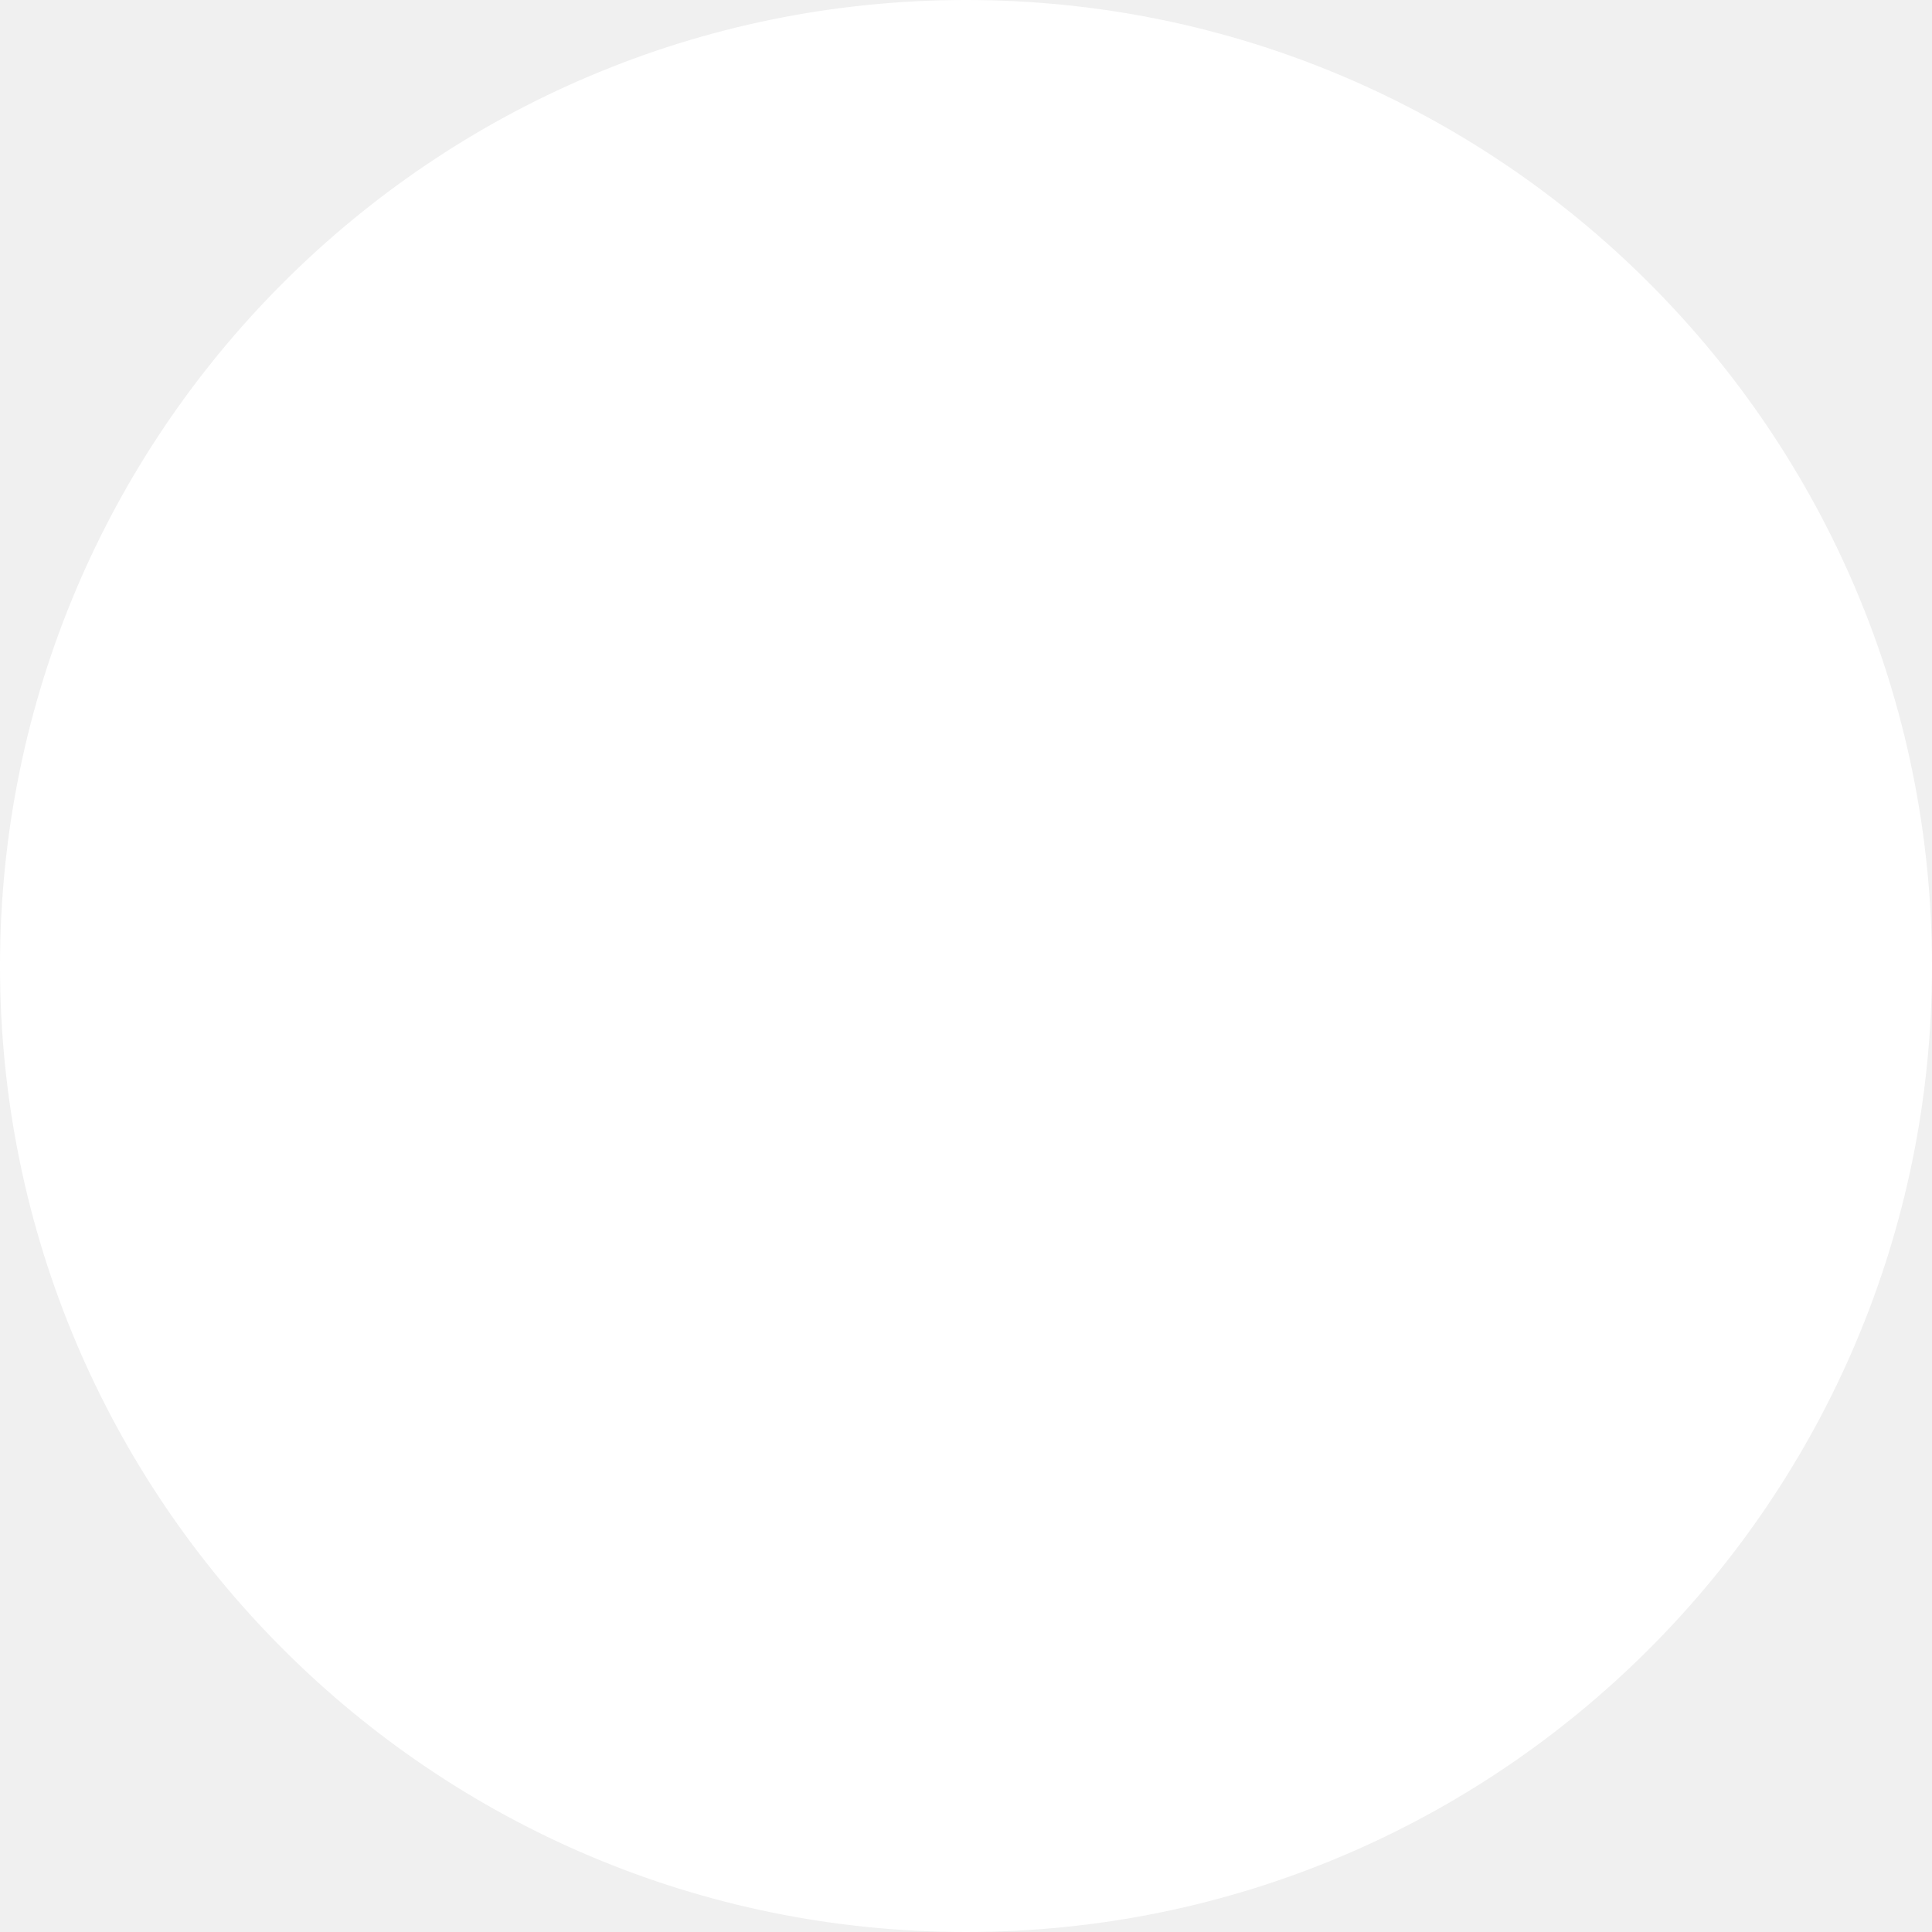
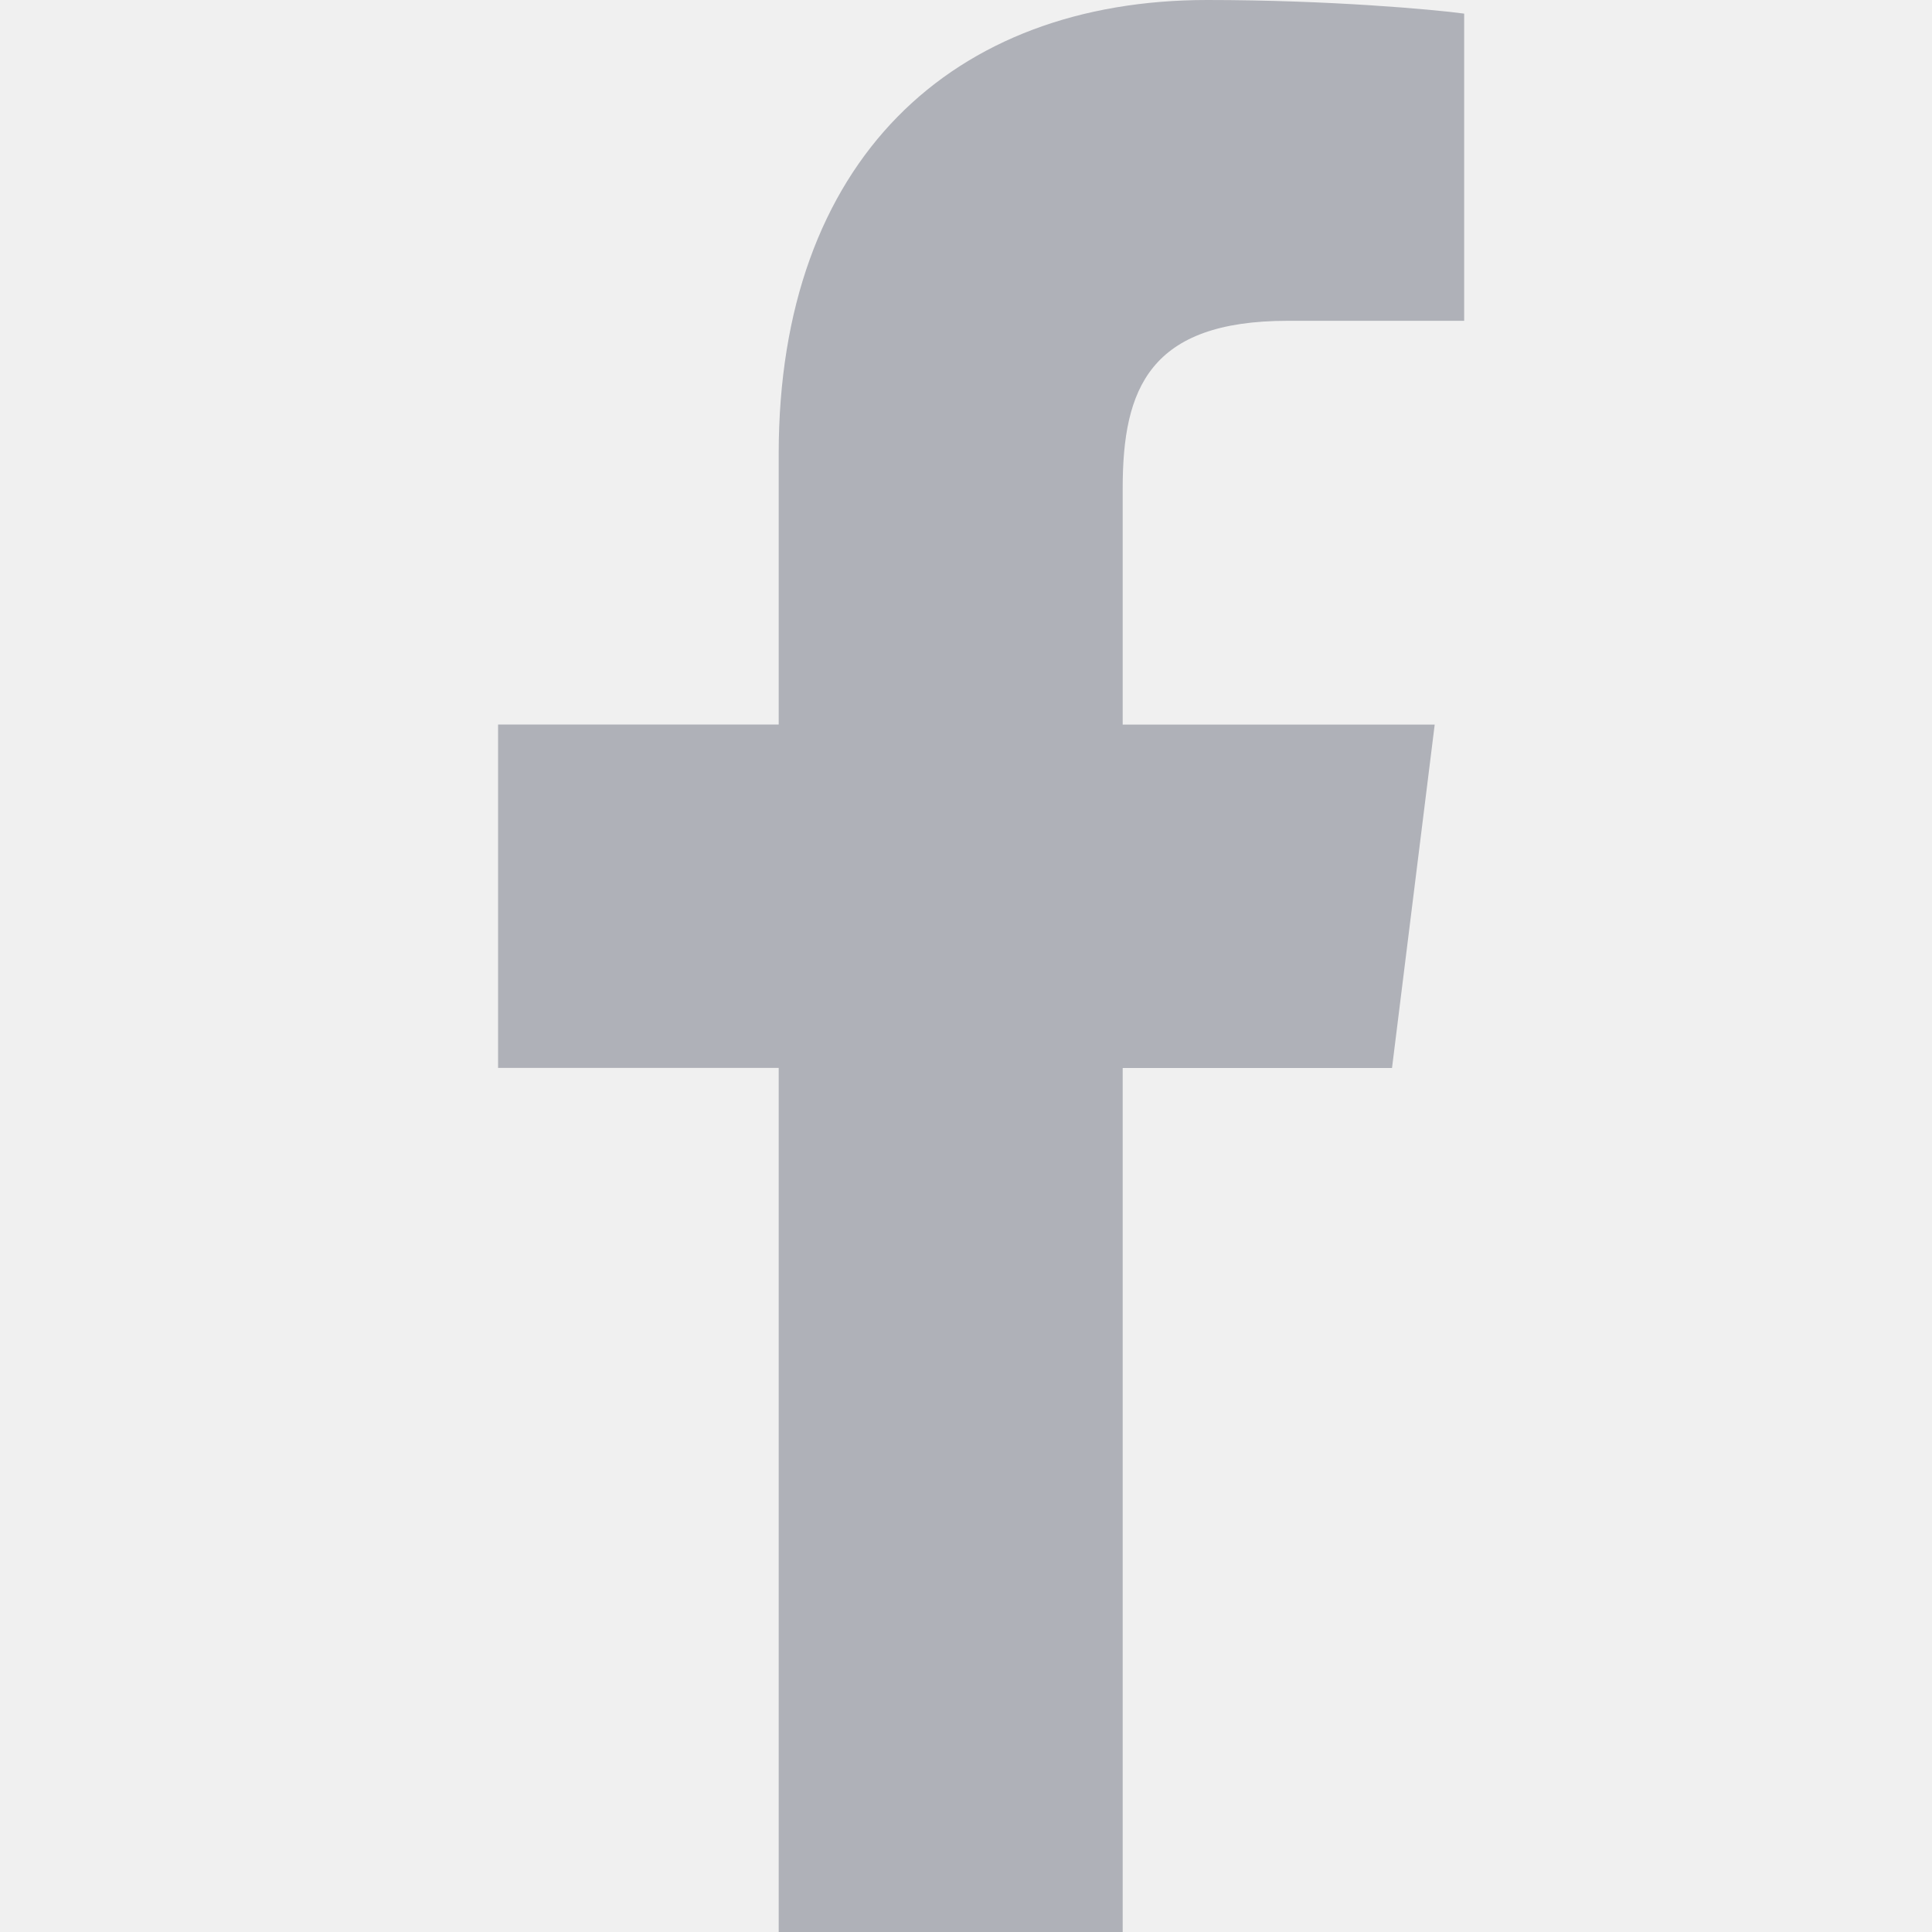
- <svg xmlns="http://www.w3.org/2000/svg" width="44" height="44" viewBox="0 0 44 44" fill="none">
-   <path d="M44 22C44 28.075 41.538 33.575 37.556 37.556C33.575 41.538 28.075 44 22 44C15.925 44 10.425 41.538 6.444 37.556C2.462 33.575 0 28.075 0 22C0 15.925 2.462 10.425 6.444 6.444C10.425 2.462 15.925 -3.05176e-05 22 -3.05176e-05C28.075 -3.05176e-05 33.575 2.462 37.556 6.444C41.538 10.425 44 15.925 44 22Z" fill="white" />
+ <svg xmlns="http://www.w3.org/2000/svg" width="20" height="20" viewBox="0 0 20 20" fill="none">
+   <g clip-path="url(#clip0_25372_171)">
+     <path d="M13.331 3.321H15.157V0.141C14.842 0.098 13.758 0 12.497 0C9.864 0 8.061 1.656 8.061 4.699V7.5H5.156V11.055H8.061V20H11.622V11.056H14.41L14.852 7.501H11.622V5.052C11.622 4.024 11.899 3.321 13.331 3.321Z" fill="#AFB1B8" />
+   </g>
+   <defs>
+     <clipPath id="clip0_25372_171">
+       <rect width="20" height="20" fill="white" />
+     </clipPath>
+   </defs>
</svg>
